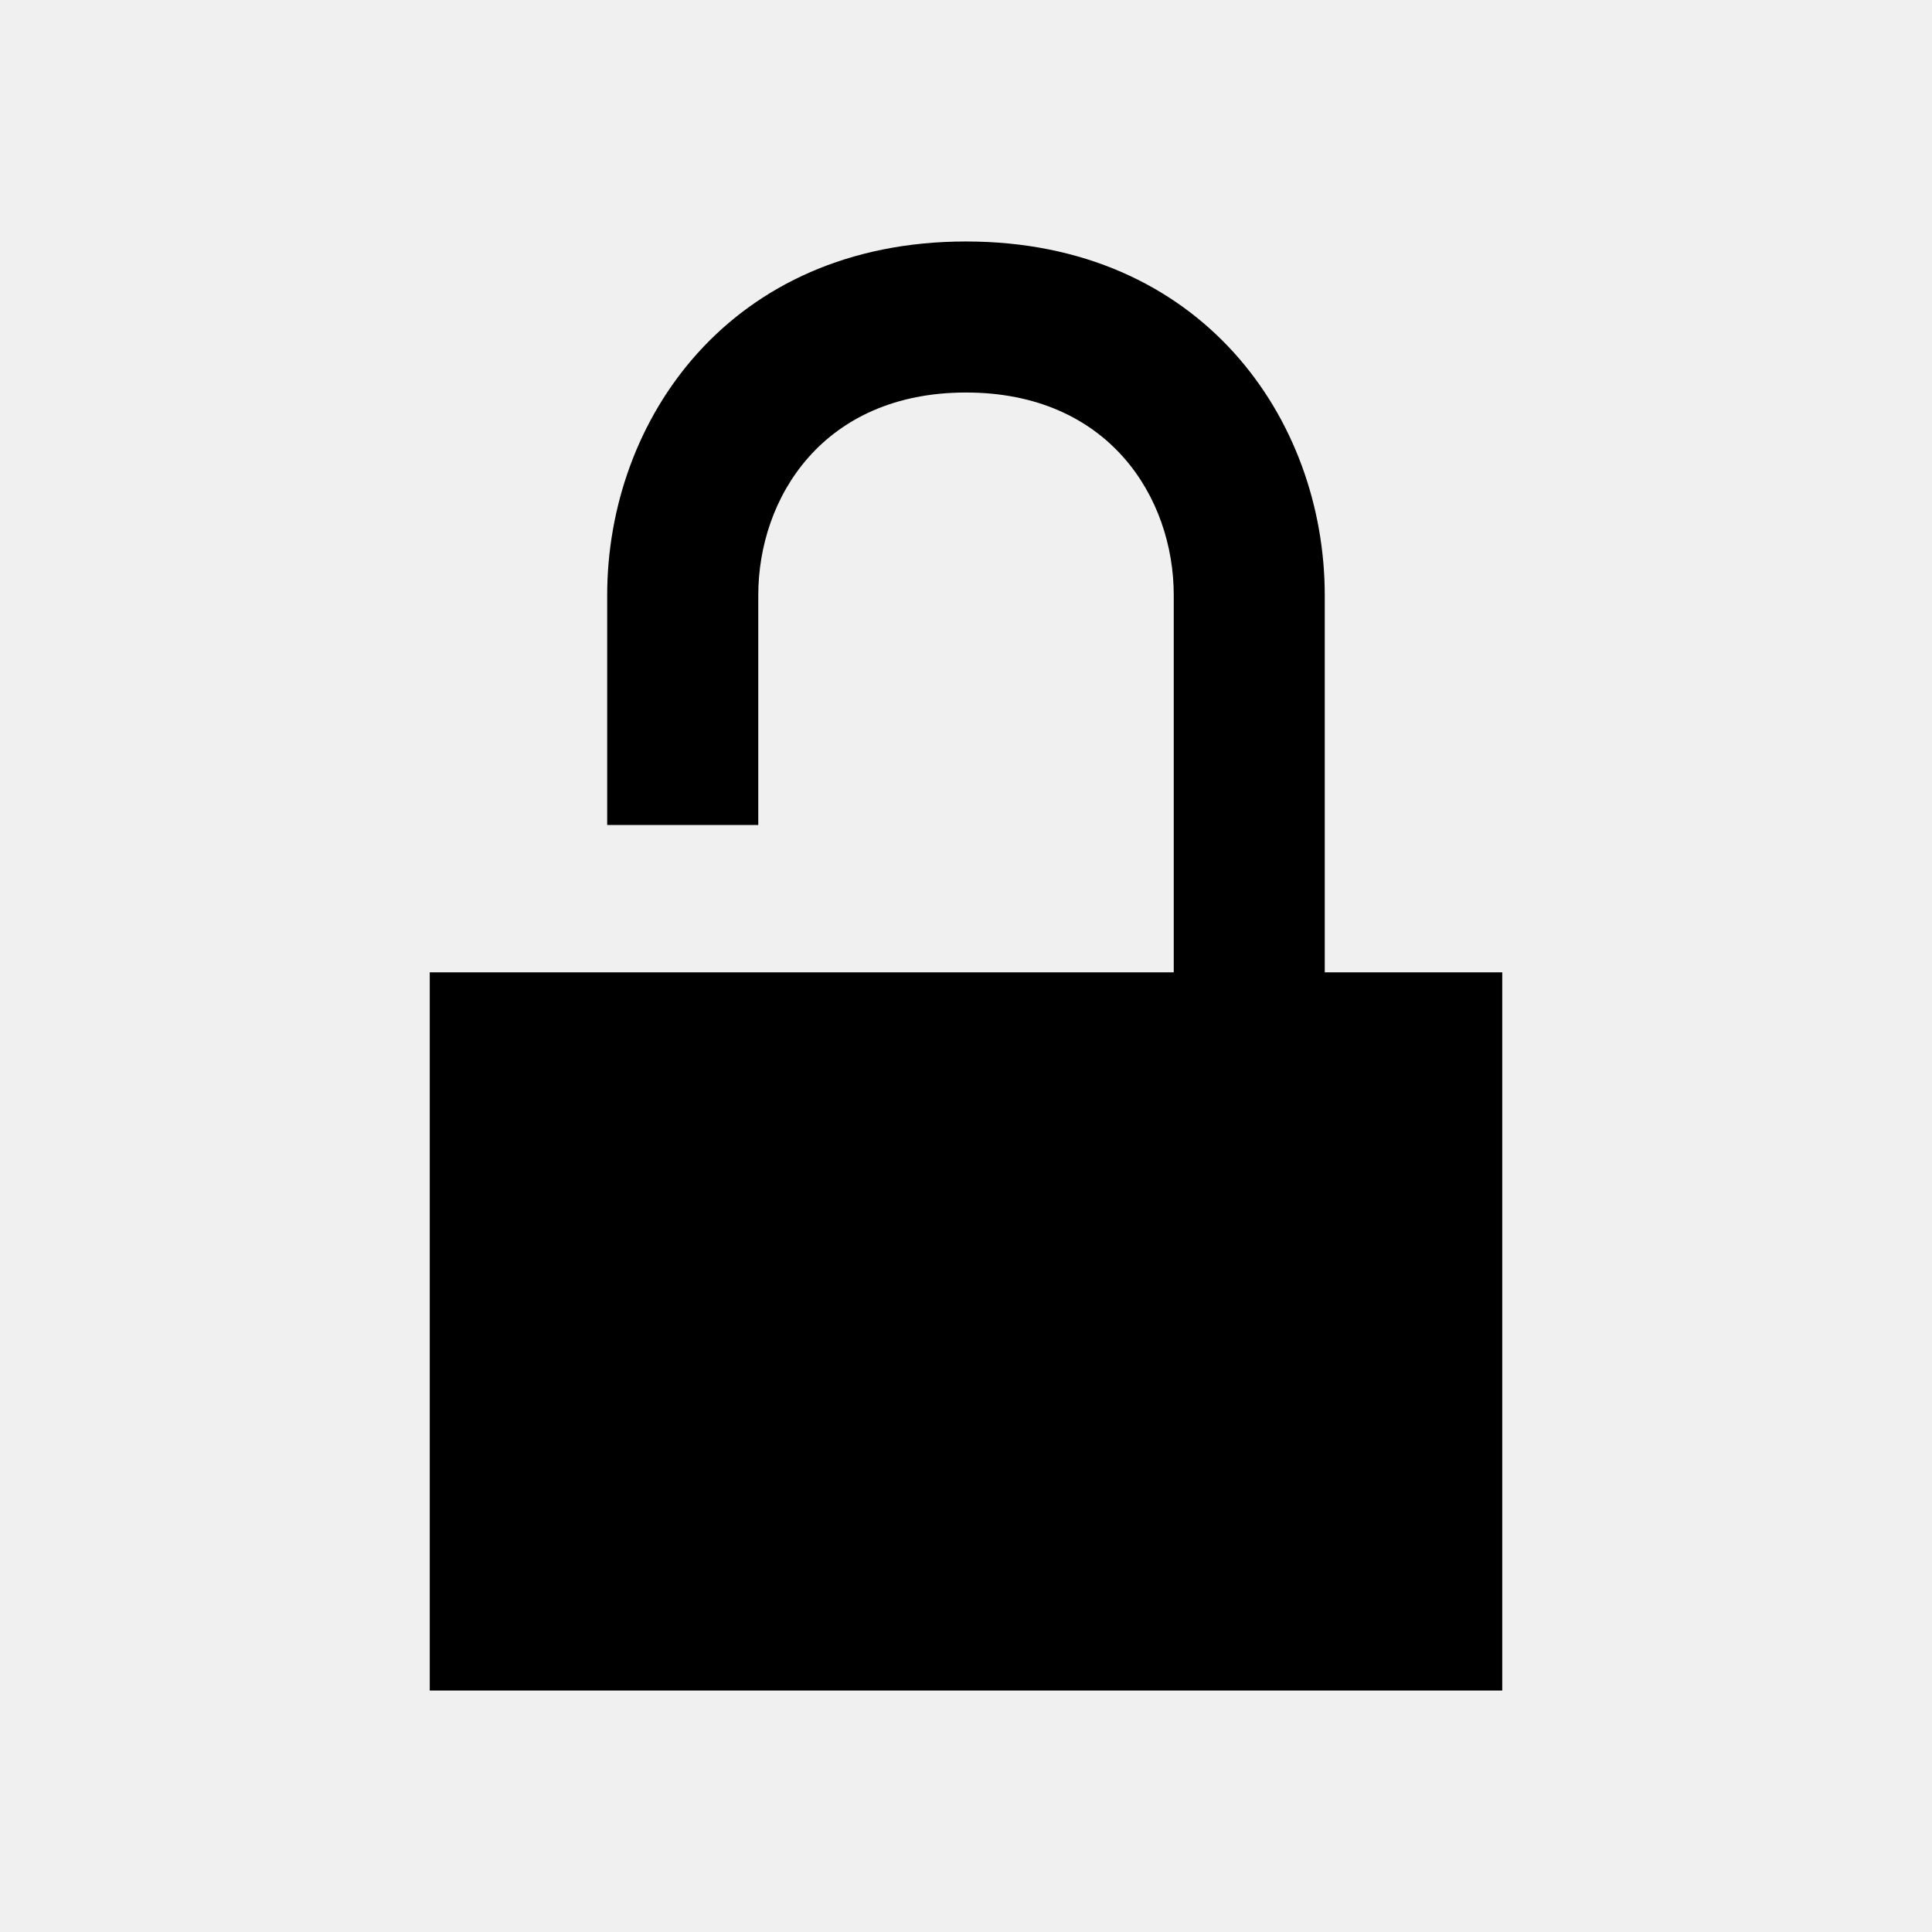
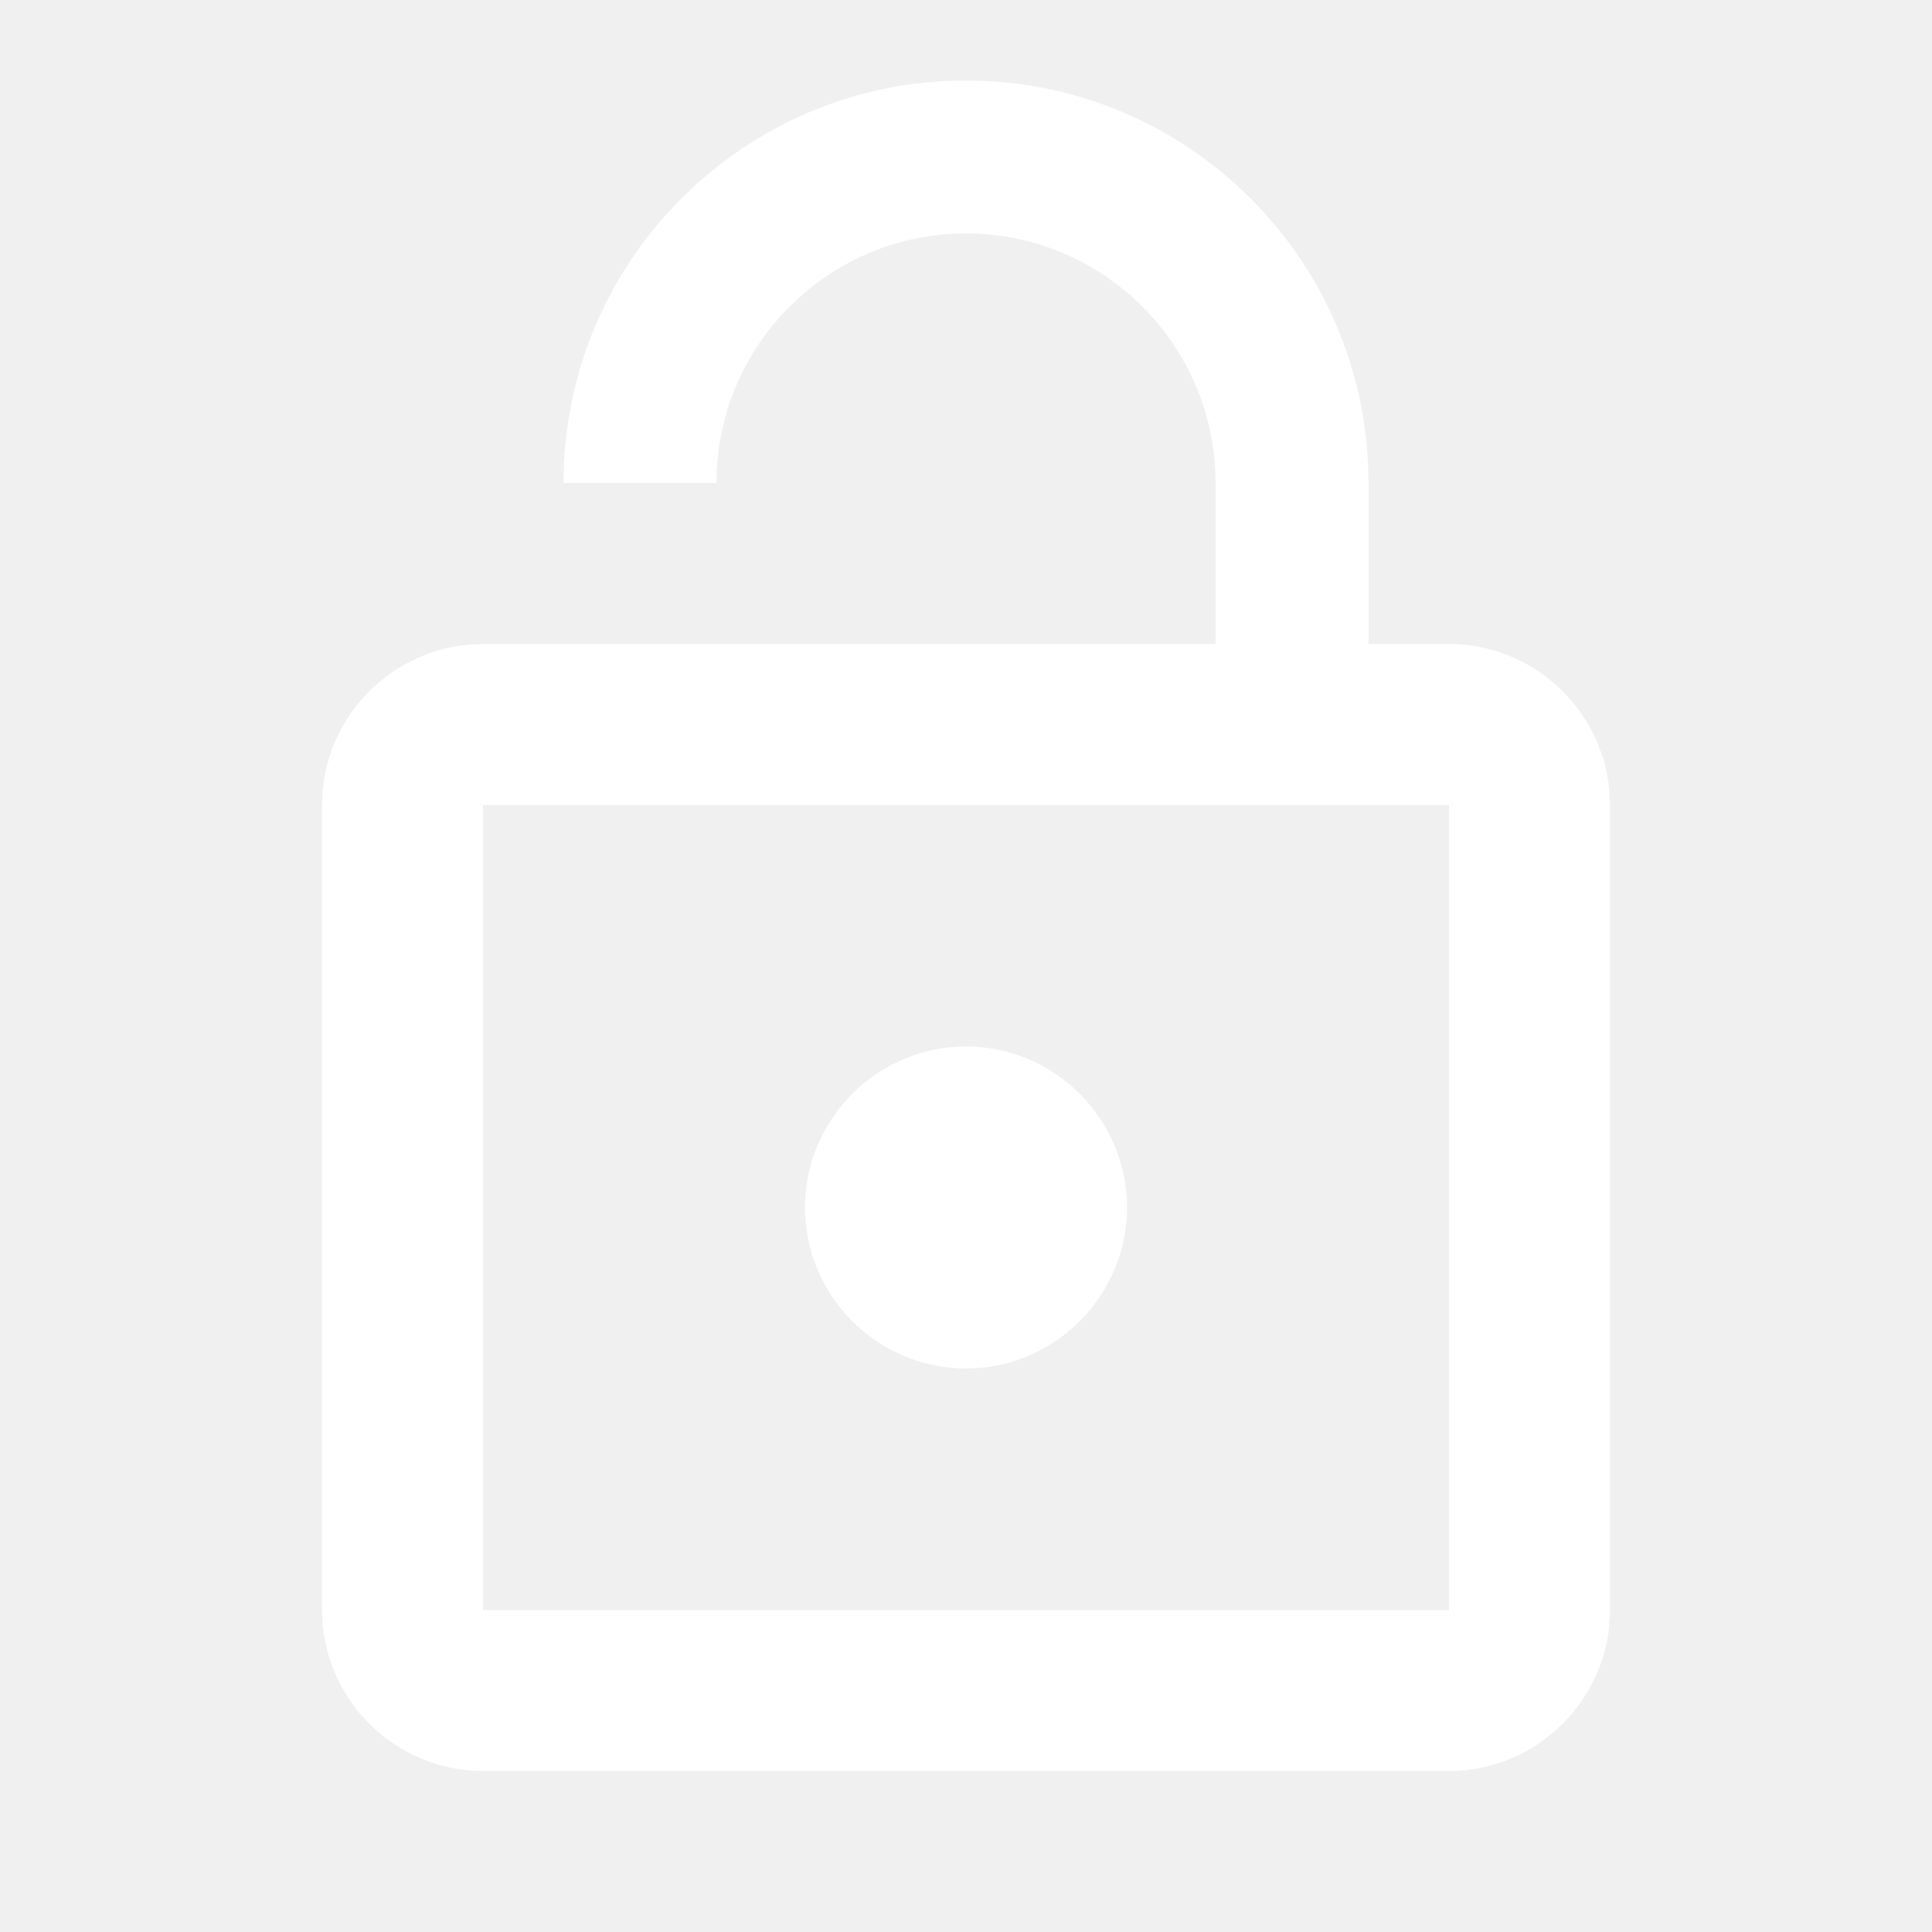
- <svg xmlns="http://www.w3.org/2000/svg" width="96" height="96" id="svg2996" version="1.1">
-   <defs id="defs2998">
-     <clipPath clipPathUnits="userSpaceOnUse" id="clipPath572">
-       <path d="M 0,96 96,96 96,0 0,0 0,96 z" id="path574" />
-     </clipPath>
-   </defs>
-   <g id="layer1" transform="translate(0,64)">
-     <path id="path578" style="fill:#000000;fill-opacity:1;fill-rule:nonzero;stroke:none" d="m 65.826,-15.685 0,-18.74 c 0,-8.733 -6.12,-17.576 -17.826,-17.576 -11.705,0 -17.829,8.843 -17.829,17.576 l 0,11.417 7.507,0 0,-11.417 c 0,-4.854 3.229,-10.071 10.322,-10.071 7.092,0 10.323,5.218 10.323,10.071 l 0,18.74 -36.969,0 0,35.685 53.292,0 0,-35.685 -8.82,0 z" />
-   </g>
+ <svg xmlns="http://www.w3.org/2000/svg" width="24" height="24" viewBox="0 0 24 24" id="svg2" version="1.1">
+   <defs id="defs8" />
+   <path d="M12 17c1.1 0 2-.9 2-2s-.9-2-2-2-2 .9-2 2 .9 2 2 2zm6-9h-1V6c0-2.76-2.24-5-5-5S7 3.24 7 6h1.9c0-1.71 1.39-3.1 3.1-3.1 1.71 0 3.1 1.39 3.1 3.1v2H6c-1.1 0-2 .9-2 2v10c0 1.1.9 2 2 2h12c1.1 0 2-.9 2-2V10c0-1.1-.9-2-2-2zm0 12H6V10h12v10z" id="path4" style="fill:#ffffff" />
</svg>
